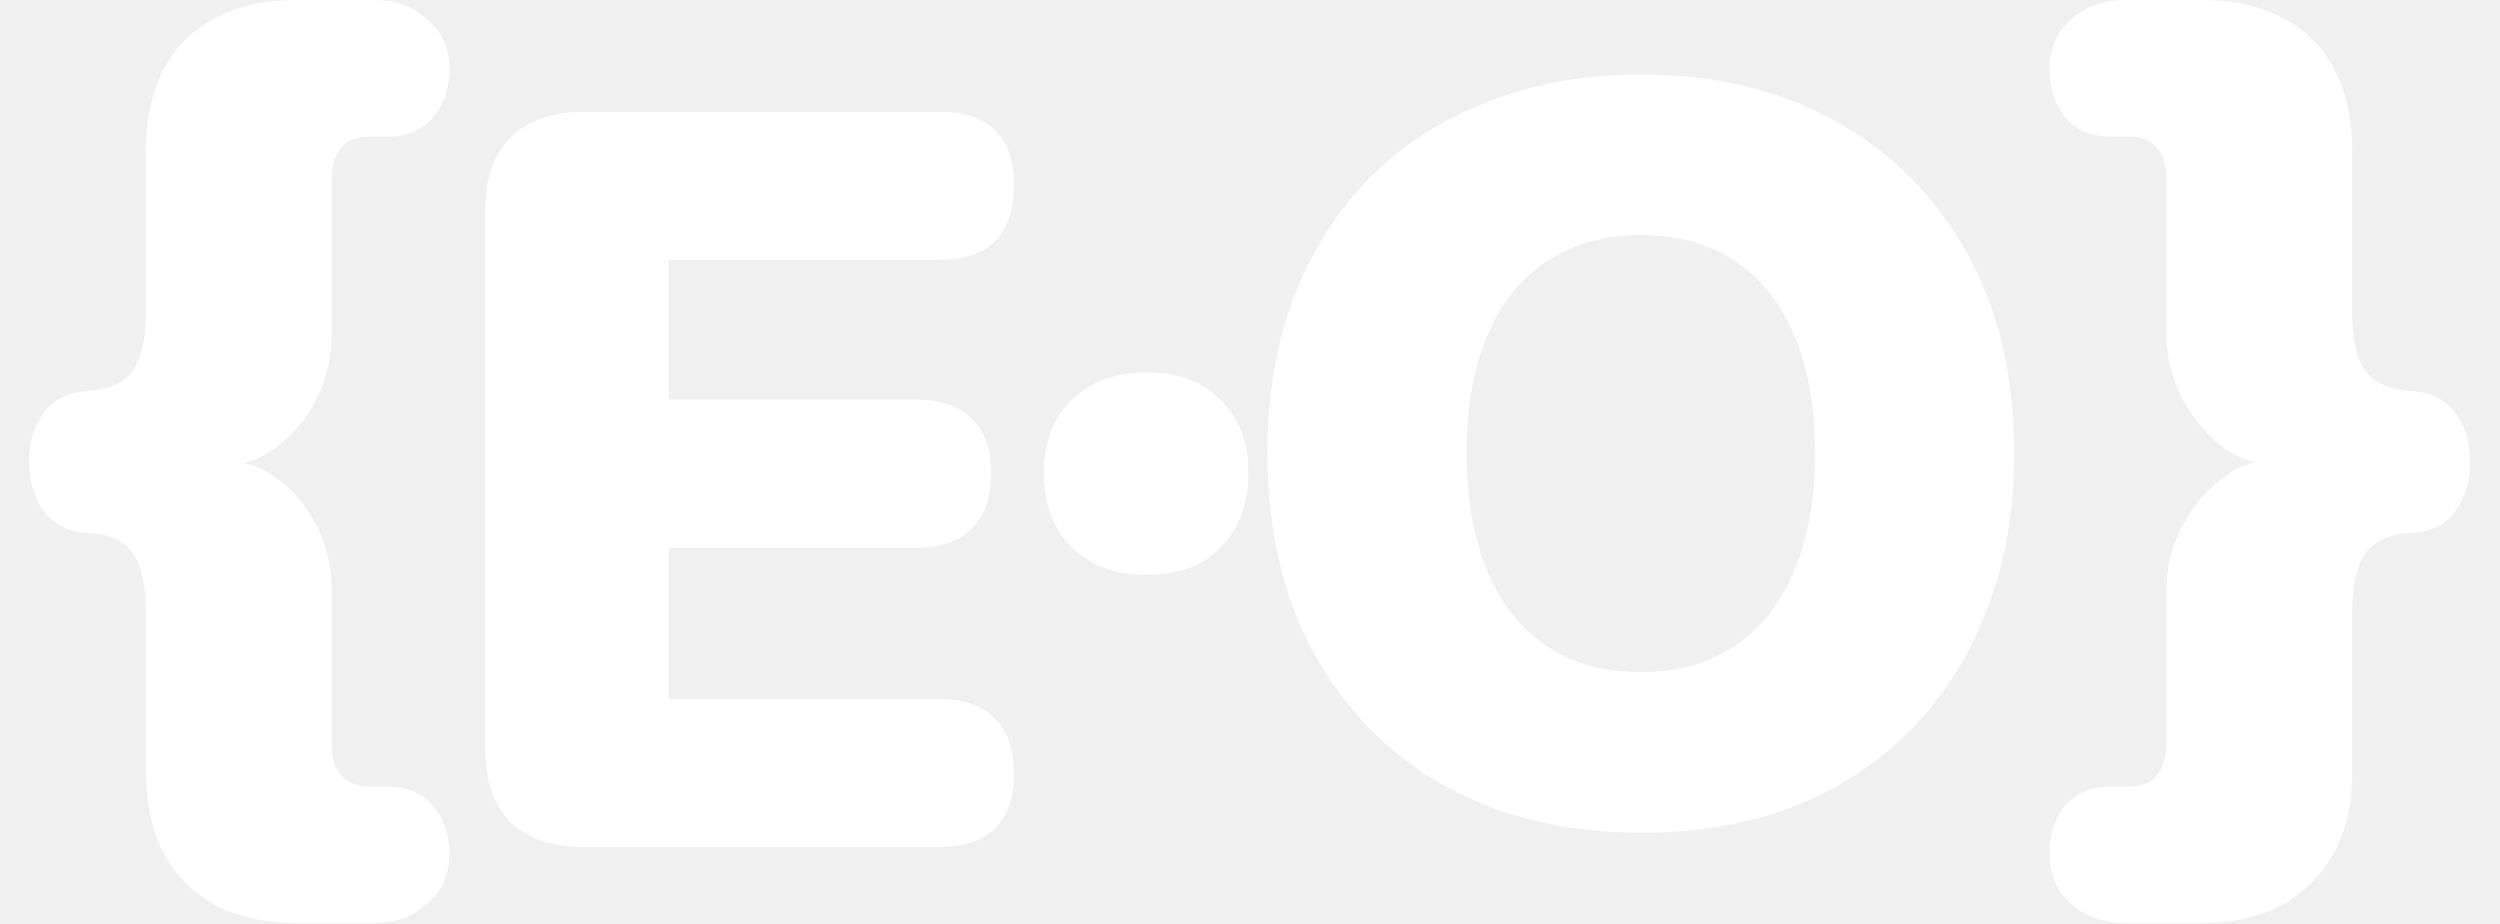
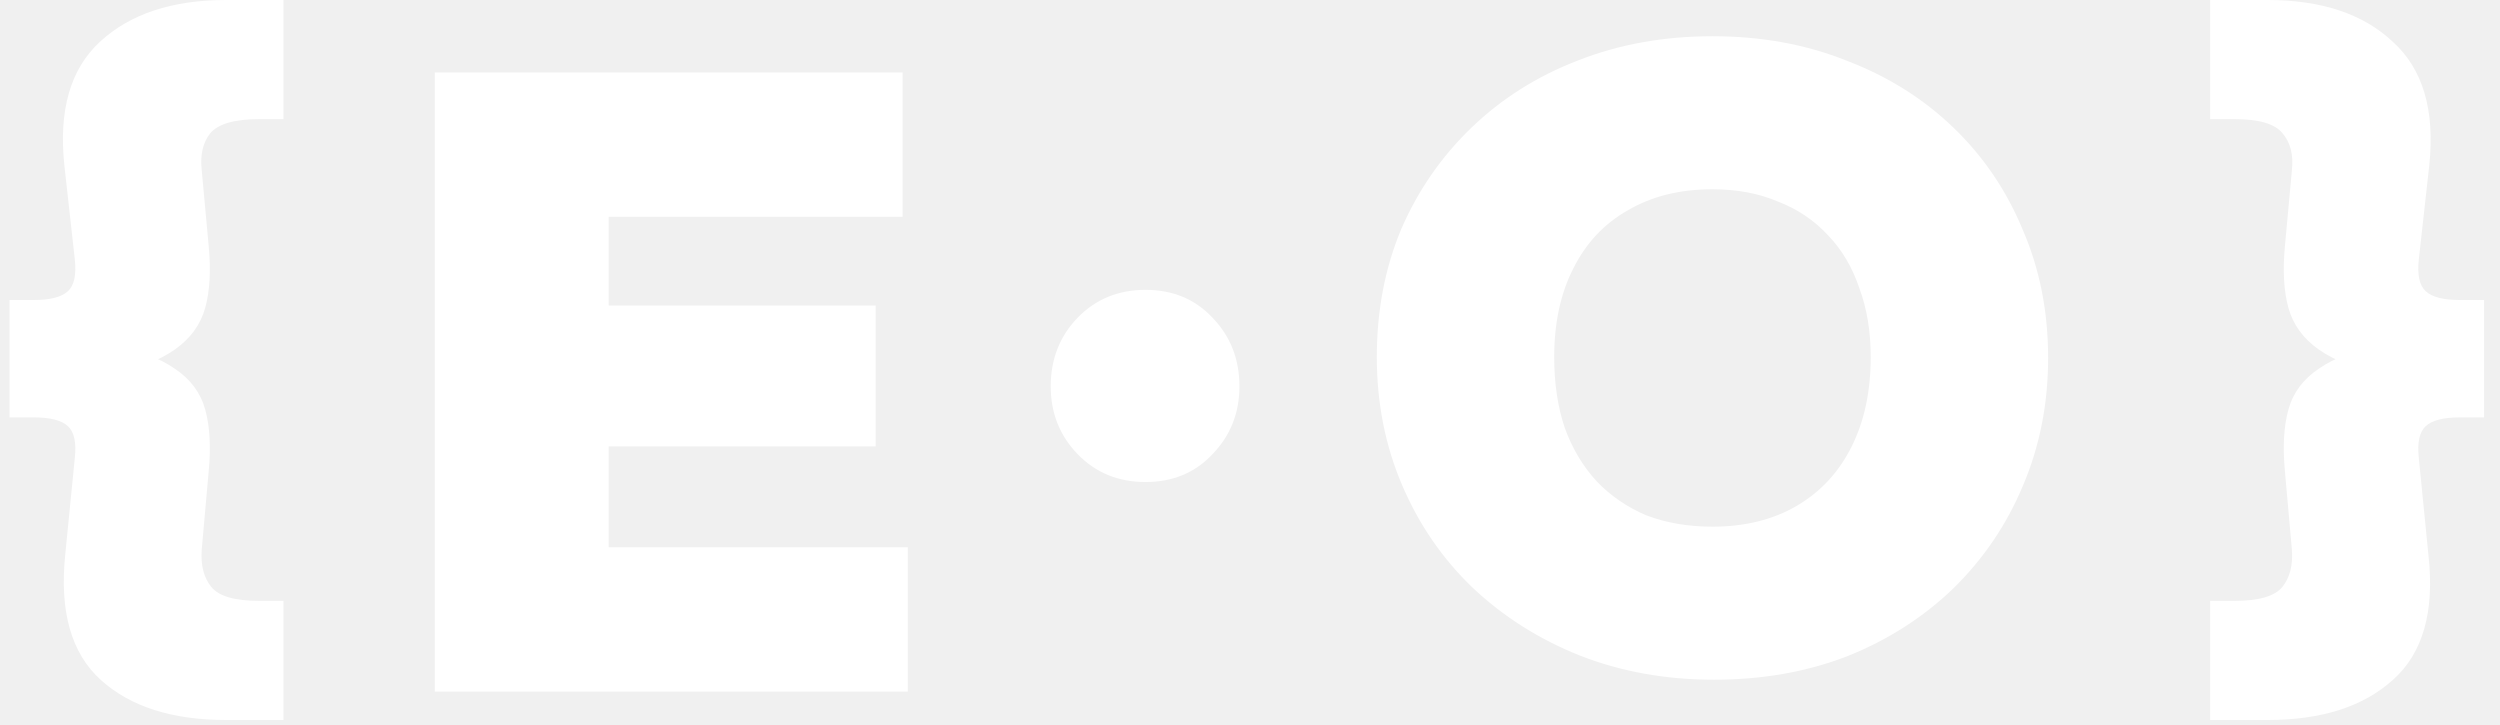
- <svg xmlns="http://www.w3.org/2000/svg" width="65" height="24" viewBox="0 0 65 24" fill="none">
-   <path d="M55.272 24C54.694 24 54.215 23.828 53.835 23.485C53.473 23.159 53.292 22.735 53.292 22.21C53.292 21.704 53.428 21.279 53.699 20.936C53.989 20.61 54.395 20.448 54.92 20.448H55.353C55.697 20.448 55.941 20.348 56.086 20.149C56.248 19.968 56.33 19.679 56.33 19.281V15.322C56.33 14.743 56.465 14.201 56.736 13.695C57.008 13.171 57.351 12.755 57.767 12.447C58.183 12.122 58.635 11.959 59.123 11.959V12.068C58.635 12.068 58.183 11.914 57.767 11.607C57.351 11.281 57.008 10.866 56.736 10.359C56.465 9.835 56.33 9.284 56.33 8.705V4.719C56.33 4.321 56.248 4.032 56.086 3.851C55.941 3.652 55.697 3.553 55.353 3.553H54.92C54.395 3.553 53.989 3.39 53.699 3.064C53.428 2.721 53.292 2.296 53.292 1.79C53.292 1.266 53.473 0.841 53.835 0.515C54.215 0.172 54.694 0 55.272 0H57.225C58.056 0 58.761 0.154 59.34 0.461C59.937 0.768 60.389 1.22 60.696 1.817C61.003 2.395 61.157 3.101 61.157 3.932V8.108C61.157 8.814 61.274 9.329 61.509 9.654C61.745 9.962 62.151 10.133 62.73 10.169C63.218 10.206 63.589 10.396 63.842 10.739C64.095 11.082 64.221 11.507 64.221 12.014C64.221 12.502 64.095 12.927 63.842 13.288C63.589 13.632 63.218 13.822 62.73 13.858C62.151 13.876 61.745 14.047 61.509 14.373C61.274 14.698 61.157 15.214 61.157 15.919V20.068C61.157 21.297 60.804 22.255 60.099 22.942C59.412 23.648 58.454 24 57.225 24H55.272Z" fill="white" />
-   <path d="M42.662 21.652C40.728 21.652 39.028 21.245 37.564 20.432C36.099 19.6 34.96 18.443 34.147 16.961C33.351 15.478 32.954 13.752 32.954 11.781C32.954 10.299 33.18 8.952 33.632 7.74C34.102 6.529 34.761 5.49 35.611 4.622C36.479 3.754 37.51 3.094 38.703 2.642C39.896 2.172 41.216 1.937 42.662 1.937C44.596 1.937 46.287 2.344 47.733 3.157C49.198 3.971 50.337 5.119 51.15 6.601C51.964 8.066 52.371 9.792 52.371 11.781C52.371 13.264 52.136 14.611 51.666 15.822C51.214 17.033 50.554 18.082 49.686 18.968C48.836 19.835 47.815 20.504 46.621 20.974C45.428 21.426 44.108 21.652 42.662 21.652ZM42.662 17.476C43.62 17.476 44.434 17.25 45.103 16.798C45.772 16.346 46.287 15.695 46.648 14.845C47.01 13.996 47.191 12.974 47.191 11.781C47.191 9.991 46.793 8.599 45.998 7.605C45.202 6.61 44.09 6.113 42.662 6.113C41.722 6.113 40.908 6.339 40.221 6.791C39.553 7.225 39.037 7.867 38.676 8.717C38.314 9.548 38.133 10.57 38.133 11.781C38.133 13.571 38.531 14.972 39.327 15.985C40.122 16.979 41.234 17.476 42.662 17.476Z" fill="white" />
-   <path d="M29.8 14.946C28.986 14.946 28.336 14.702 27.847 14.214C27.377 13.726 27.142 13.084 27.142 12.289C27.142 11.511 27.377 10.887 27.847 10.417C28.336 9.929 28.986 9.685 29.8 9.685C30.65 9.685 31.3 9.929 31.753 10.417C32.223 10.887 32.458 11.511 32.458 12.289C32.458 13.084 32.223 13.726 31.753 14.214C31.3 14.702 30.65 14.946 29.8 14.946Z" fill="white" />
-   <path d="M15.218 22.024C14.368 22.024 13.717 21.807 13.265 21.373C12.832 20.921 12.614 20.28 12.614 19.448V5.482C12.614 4.65 12.832 4.017 13.265 3.584C13.717 3.132 14.368 2.906 15.218 2.906H24.411C25.062 2.906 25.55 3.068 25.875 3.394C26.201 3.719 26.364 4.189 26.364 4.804C26.364 5.437 26.201 5.925 25.875 6.268C25.55 6.594 25.062 6.756 24.411 6.756H17.387V10.39H23.814C24.447 10.39 24.926 10.553 25.252 10.879C25.595 11.204 25.767 11.683 25.767 12.316C25.767 12.948 25.595 13.428 25.252 13.753C24.926 14.079 24.447 14.241 23.814 14.241H17.387V18.173H24.411C25.062 18.173 25.55 18.345 25.875 18.689C26.201 19.014 26.364 19.484 26.364 20.099C26.364 20.732 26.201 21.211 25.875 21.536C25.55 21.861 25.062 22.024 24.411 22.024H15.218Z" fill="white" />
-   <path d="M7.726 24C6.912 24 6.207 23.846 5.61 23.539C5.032 23.232 4.58 22.78 4.254 22.183C3.947 21.586 3.793 20.881 3.793 20.068V15.919C3.793 15.214 3.676 14.698 3.441 14.373C3.224 14.047 2.826 13.876 2.248 13.858C1.759 13.822 1.389 13.632 1.136 13.288C0.883 12.927 0.756 12.502 0.756 12.014C0.756 11.507 0.883 11.082 1.136 10.739C1.389 10.396 1.759 10.206 2.248 10.169C2.826 10.133 3.224 9.962 3.441 9.654C3.676 9.329 3.793 8.814 3.793 8.108V3.932C3.793 2.685 4.137 1.718 4.824 1.031C5.529 0.344 6.496 0 7.726 0H9.705C10.284 0 10.754 0.172 11.115 0.515C11.495 0.841 11.685 1.266 11.685 1.79C11.685 2.296 11.54 2.721 11.251 3.064C10.962 3.39 10.564 3.553 10.058 3.553H9.597C9.271 3.553 9.027 3.652 8.865 3.851C8.702 4.032 8.621 4.321 8.621 4.719V8.705C8.621 9.284 8.494 9.835 8.241 10.359C7.988 10.866 7.644 11.281 7.21 11.607C6.795 11.932 6.343 12.095 5.854 12.095V11.986C6.343 11.986 6.795 12.14 7.21 12.447C7.644 12.755 7.988 13.171 8.241 13.695C8.494 14.201 8.621 14.743 8.621 15.322V19.281C8.621 19.679 8.702 19.968 8.865 20.149C9.027 20.348 9.28 20.448 9.624 20.448H10.058C10.564 20.448 10.962 20.61 11.251 20.936C11.54 21.279 11.685 21.704 11.685 22.21C11.685 22.735 11.495 23.159 11.115 23.485C10.754 23.828 10.284 24 9.705 24H7.726Z" fill="white" />
+ <svg xmlns="http://www.w3.org/2000/svg" width="69" height="20" viewBox="0 0 69 20" fill="none">
+   <path d="M62.584 19.872H61V16.584H61.672C62.344 16.584 62.784 16.456 62.992 16.2C63.2 15.944 63.288 15.6 63.256 15.168L63.064 13.008C63 12.336 63.032 11.768 63.16 11.304C63.288 10.84 63.568 10.464 64 10.176C64.432 9.872 65.064 9.64 65.896 9.48V10.392C65.064 10.2 64.432 9.952 64 9.648C63.568 9.344 63.288 8.96 63.16 8.496C63.032 8.032 63 7.464 63.064 6.792L63.256 4.704C63.304 4.272 63.216 3.928 62.992 3.672C62.784 3.416 62.344 3.288 61.672 3.288H61V0H62.584C64.072 0 65.224 0.384 66.04 1.152C66.872 1.904 67.208 3.04 67.048 4.56L66.76 7.152C66.712 7.584 66.776 7.88 66.952 8.04C67.128 8.2 67.44 8.28 67.888 8.28H68.56V11.52H67.888C67.44 11.52 67.128 11.6 66.952 11.76C66.776 11.92 66.712 12.216 66.76 12.648L67.024 15.312C67.2 16.88 66.872 18.032 66.04 18.768C65.224 19.504 64.072 19.872 62.584 19.872Z" fill="white" />
+   <path d="M47.312 18.76C45.968 18.76 44.728 18.536 43.592 18.088C42.472 17.64 41.488 17.016 40.64 16.216C39.808 15.416 39.16 14.472 38.696 13.384C38.232 12.296 38 11.12 38 9.856C38 8.576 38.224 7.4 38.672 6.328C39.136 5.256 39.784 4.32 40.616 3.52C41.448 2.72 42.424 2.104 43.544 1.672C44.68 1.224 45.92 1 47.264 1C48.608 1 49.84 1.224 50.96 1.672C52.096 2.104 53.08 2.72 53.912 3.52C54.744 4.32 55.384 5.264 55.832 6.352C56.296 7.424 56.528 8.6 56.528 9.88C56.528 11.144 56.296 12.32 55.832 13.408C55.384 14.48 54.744 15.424 53.912 16.24C53.08 17.04 52.104 17.664 50.984 18.112C49.864 18.544 48.64 18.76 47.312 18.76ZM47.264 14.536C48.16 14.536 48.936 14.344 49.592 13.96C50.248 13.576 50.752 13.032 51.104 12.328C51.456 11.624 51.632 10.8 51.632 9.856C51.632 9.152 51.528 8.52 51.32 7.96C51.128 7.384 50.84 6.896 50.456 6.496C50.072 6.08 49.608 5.768 49.064 5.56C48.536 5.336 47.936 5.224 47.264 5.224C46.368 5.224 45.592 5.416 44.936 5.8C44.28 6.168 43.776 6.704 43.424 7.408C43.072 8.096 42.896 8.912 42.896 9.856C42.896 10.576 42.992 11.224 43.184 11.8C43.392 12.376 43.688 12.872 44.072 13.288C44.456 13.688 44.912 14 45.44 14.224C45.984 14.432 46.592 14.536 47.264 14.536Z" fill="white" />
+   <path d="M31.616 13.304C30.864 13.304 30.24 13.048 29.744 12.536C29.248 12.024 29 11.4 29 10.664C29 9.912 29.248 9.28 29.744 8.768C30.24 8.256 30.864 8 31.616 8C32.368 8 32.984 8.256 33.464 8.768C33.96 9.28 34.208 9.912 34.208 10.664C34.208 11.4 33.96 12.024 33.464 12.536C32.984 13.048 32.368 13.304 31.616 13.304Z" fill="white" />
+   <path d="M12 19.088V2H16.8V19.088H12ZM15.888 19.088V15.104H25.056V19.088H15.888ZM15.888 12.32V8.432H24.168V12.32H15.888ZM15.888 5.984V2H24.912V5.984H15.888Z" fill="white" />
+   <path d="M6.24 19.872C4.752 19.872 3.6 19.504 2.784 18.768C1.968 18.032 1.64 16.88 1.8 15.312L2.064 12.648C2.112 12.216 2.048 11.92 1.872 11.76C1.696 11.6 1.384 11.52 0.936 11.52H0.264V8.28H0.936C1.384 8.28 1.696 8.2 1.872 8.04C2.048 7.88 2.112 7.584 2.064 7.152L1.776 4.56C1.616 3.04 1.944 1.904 2.76 1.152C3.592 0.384 4.752 0 6.24 0H7.824V3.288H7.152C6.48 3.288 6.032 3.416 5.808 3.672C5.6 3.928 5.52 4.272 5.568 4.704L5.76 6.792C5.824 7.464 5.792 8.032 5.664 8.496C5.536 8.96 5.256 9.344 4.824 9.648C4.392 9.952 3.76 10.2 2.928 10.392V9.48C3.76 9.64 4.392 9.872 4.824 10.176C5.256 10.464 5.536 10.84 5.664 11.304C5.792 11.768 5.824 12.336 5.76 13.008L5.568 15.168C5.536 15.6 5.624 15.944 5.832 16.2C6.04 16.456 6.48 16.584 7.152 16.584H7.824V19.872H6.24Z" fill="white" />
</svg>
